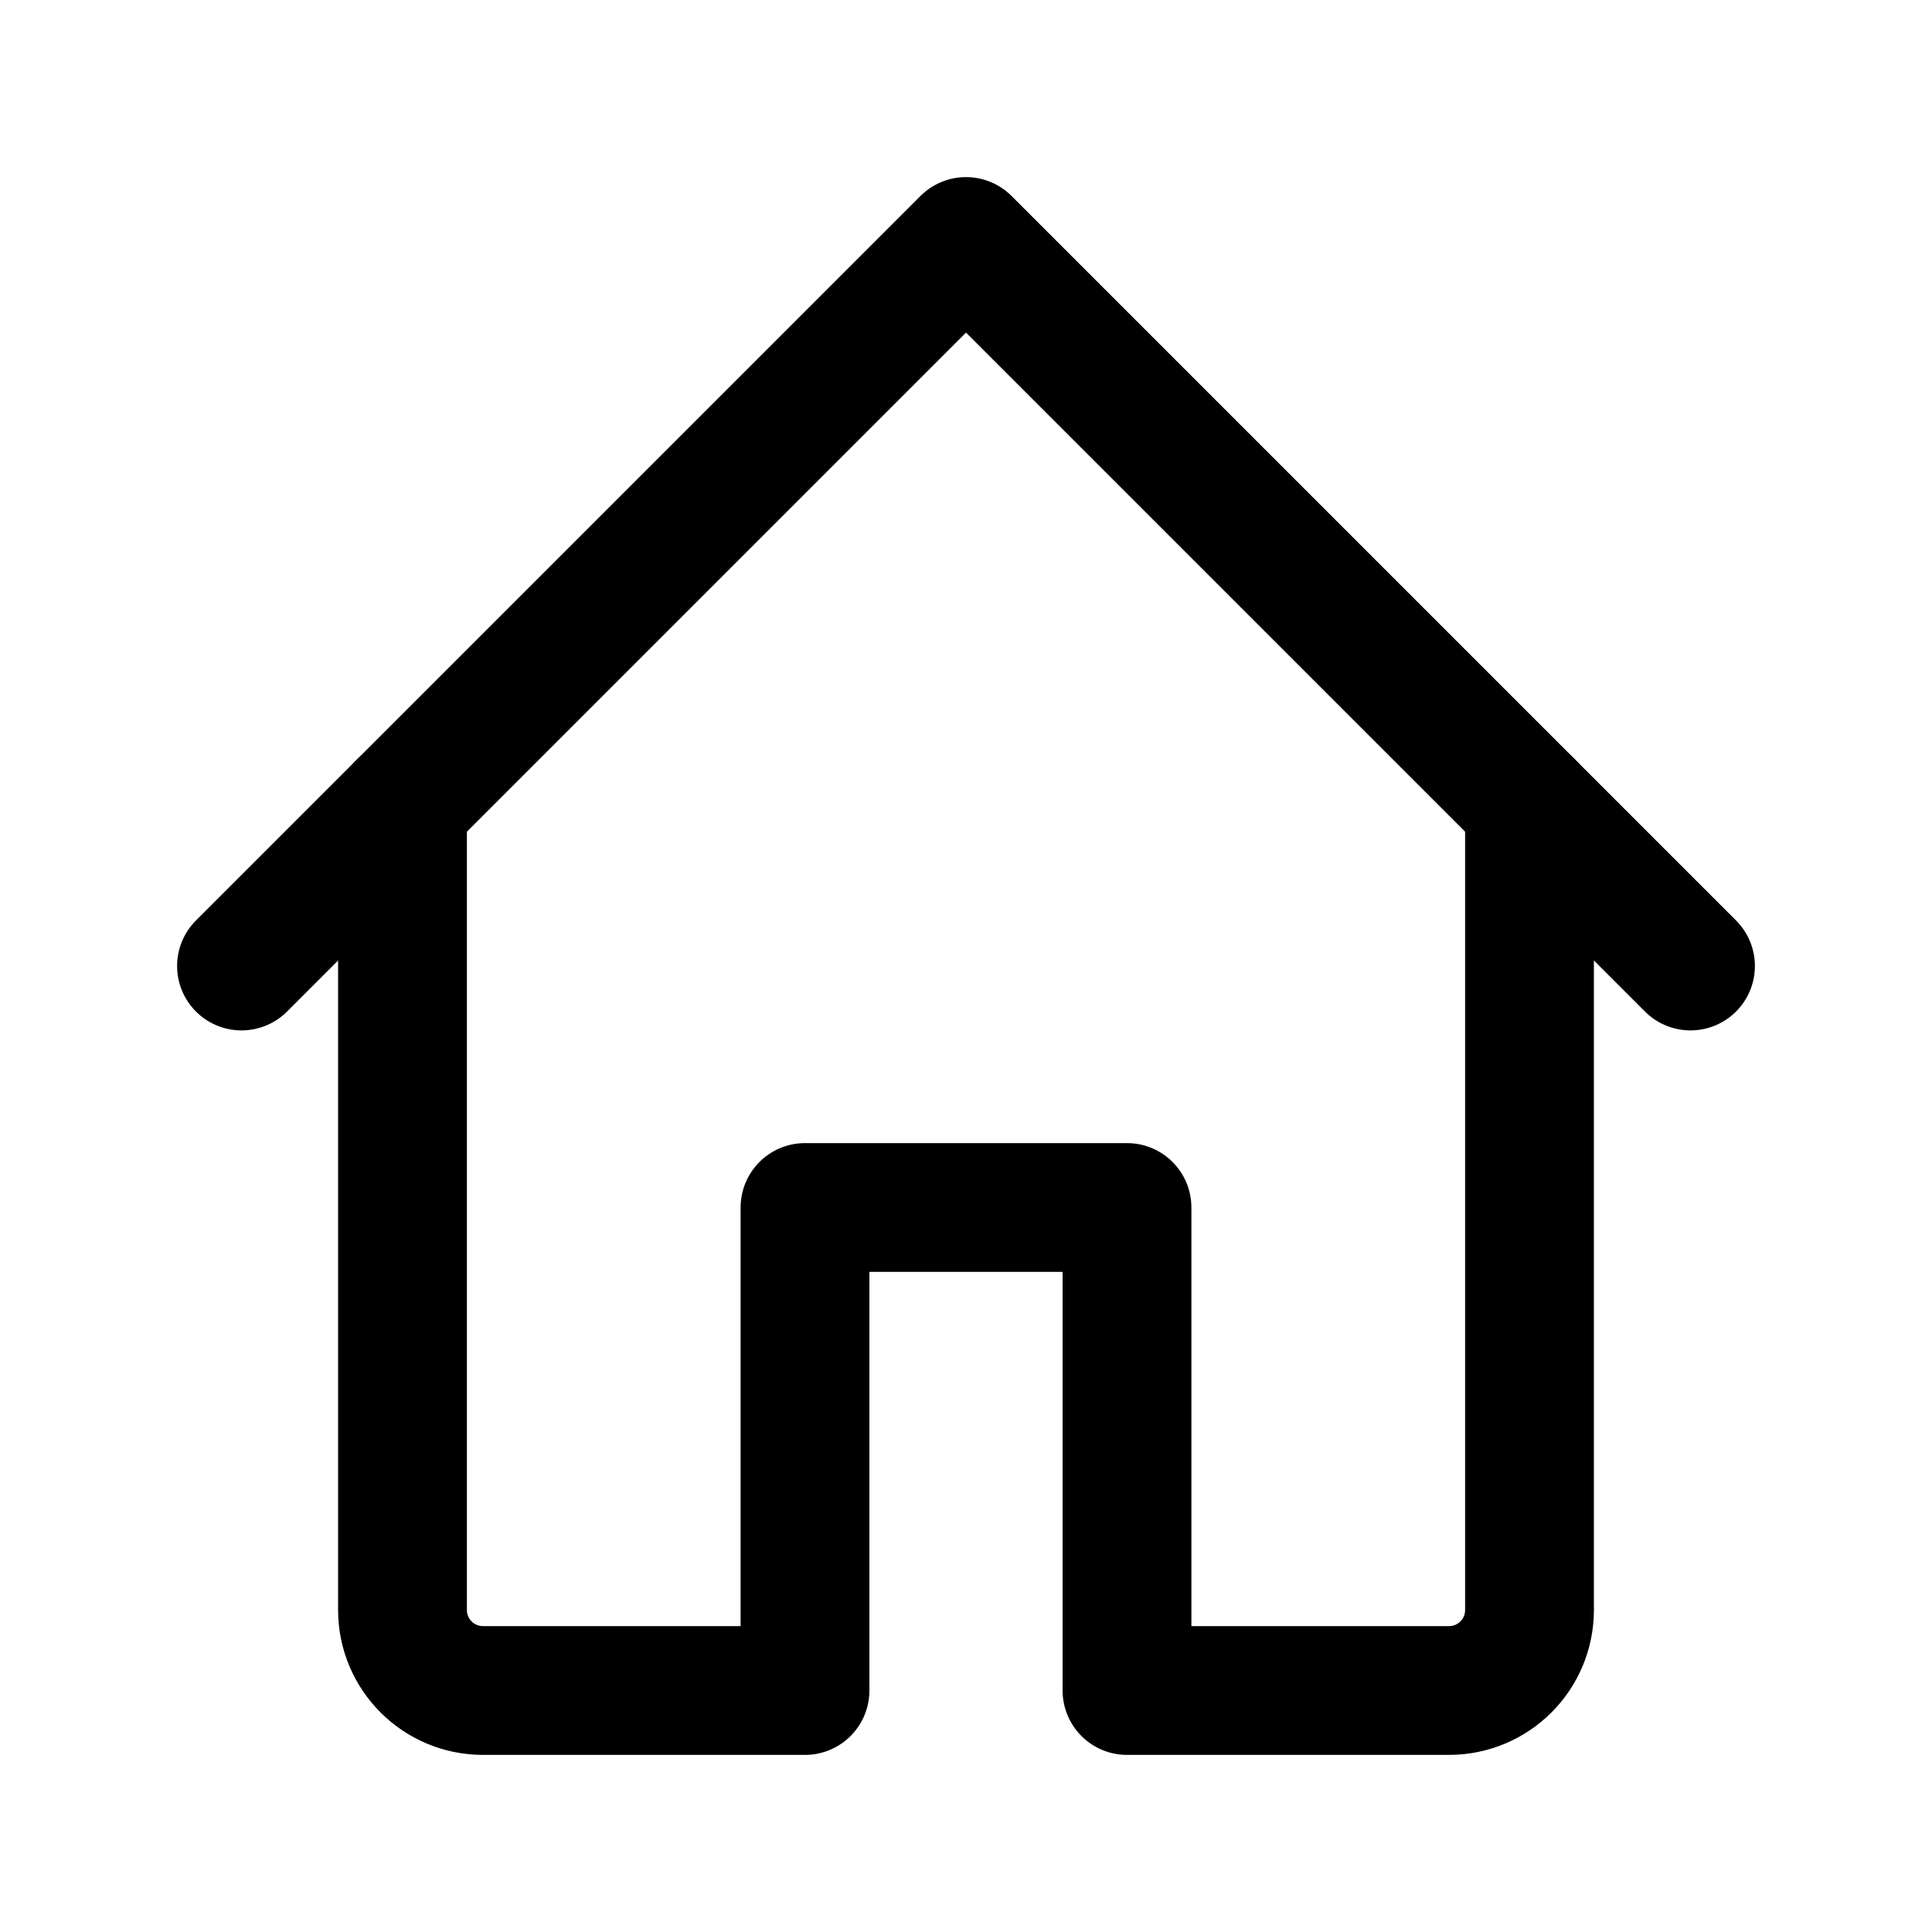
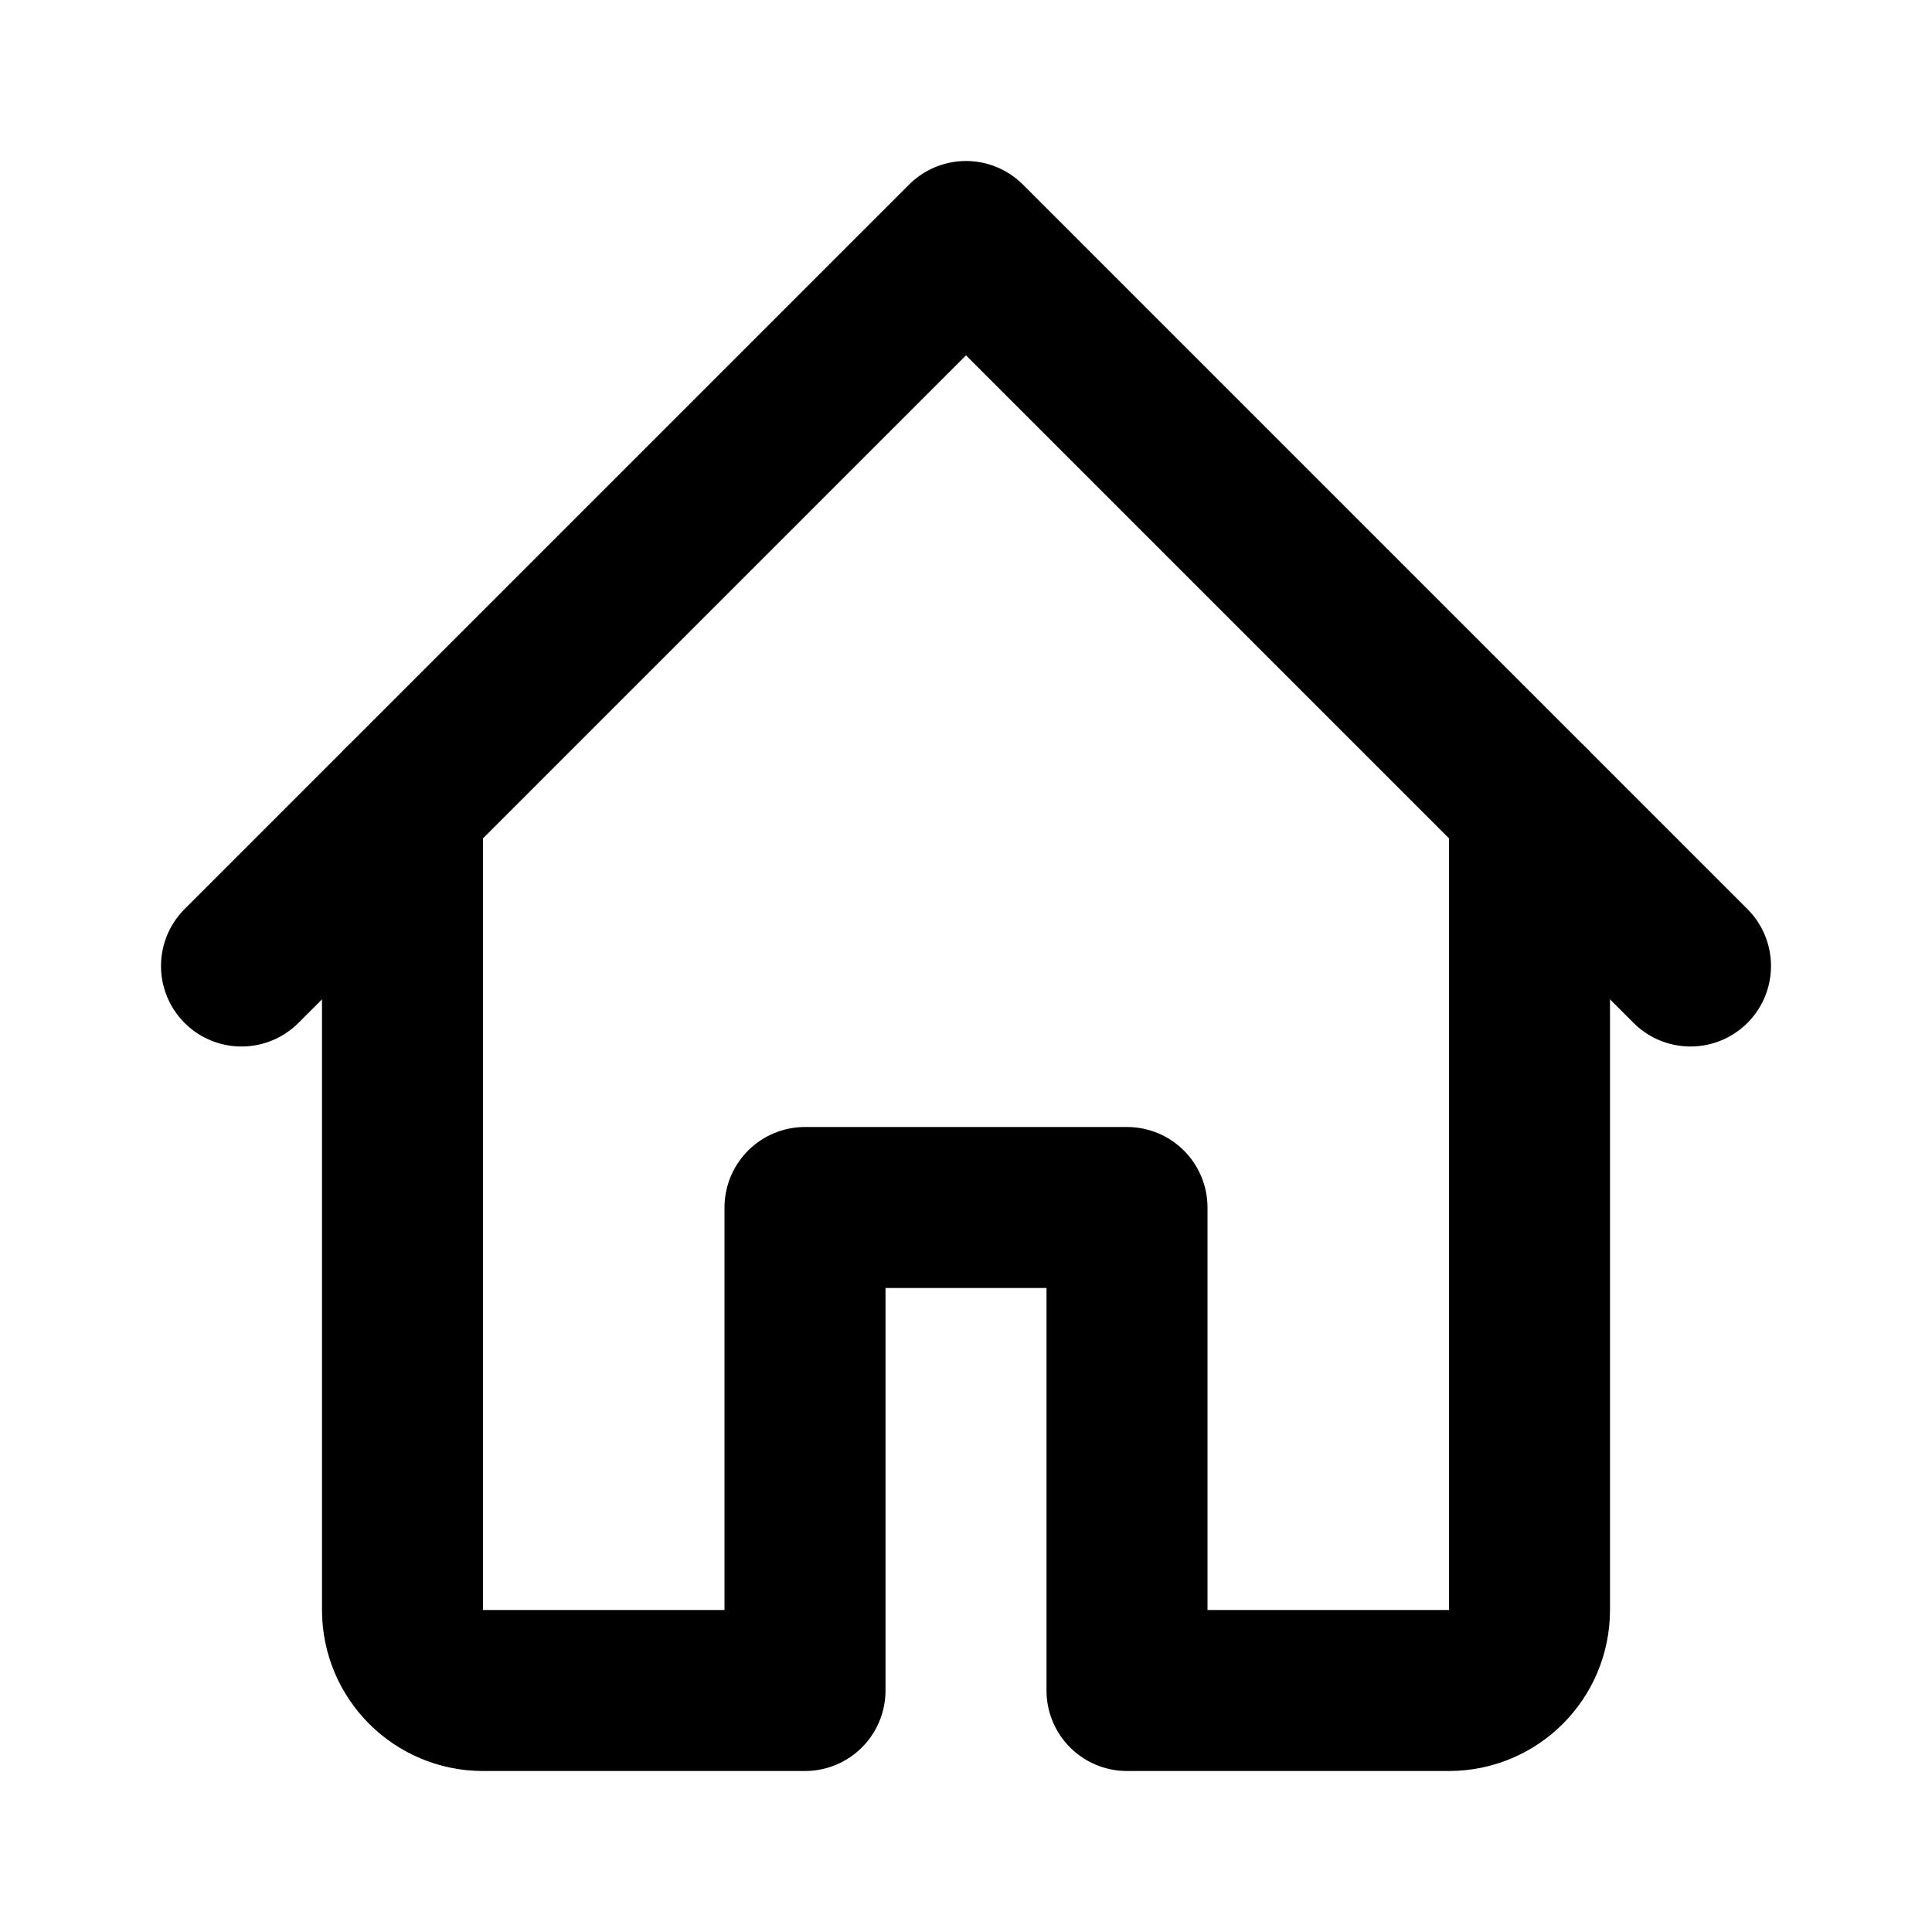
- <svg xmlns="http://www.w3.org/2000/svg" width="24" height="24" viewBox="0 0 24 24" fill="none" stroke="currentColor" stroke-width="1.6" stroke-linecap="round" stroke-linejoin="round">
+ <svg xmlns="http://www.w3.org/2000/svg" width="24" height="24" viewBox="0 0 24 24" fill="none" stroke="currentColor" stroke-width="2" stroke-linecap="round" stroke-linejoin="round">
  <path d="M3 12l9-9 9 9" />
  <path d="M5 10v10a1 1 0 0 0 1 1h4v-6h4v6h4a1 1 0 0 0 1-1V10" />
</svg>
